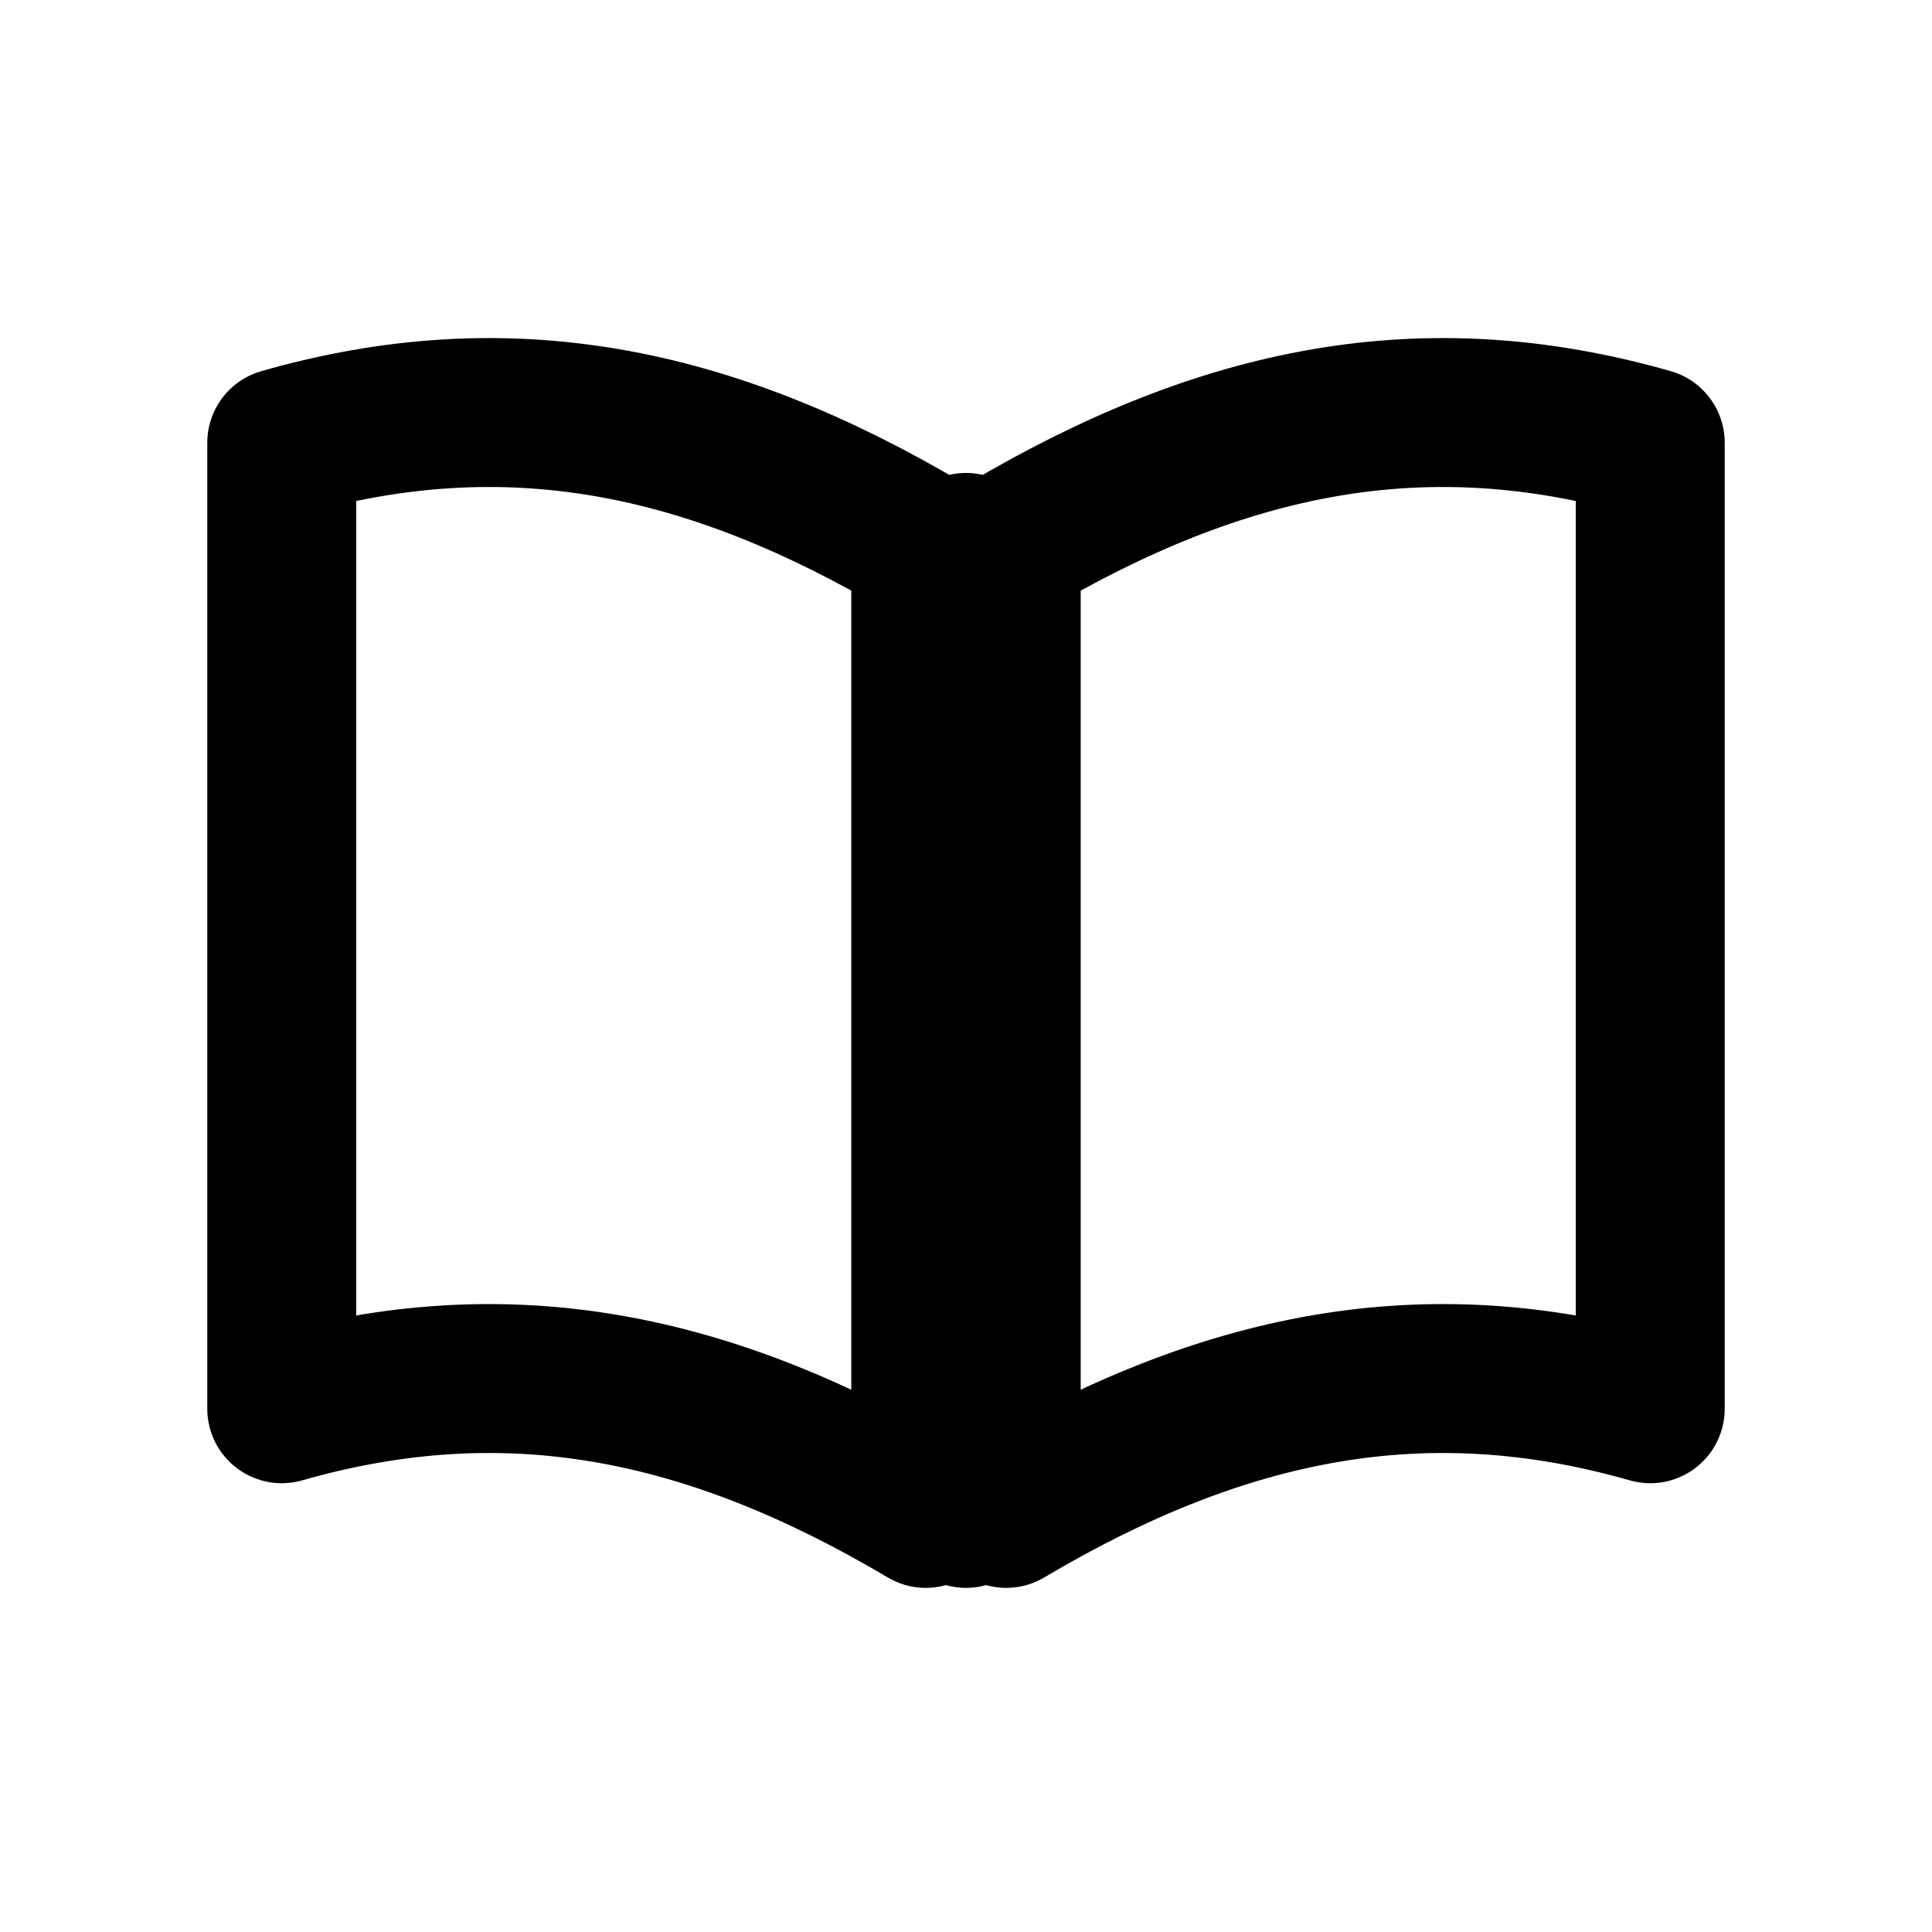
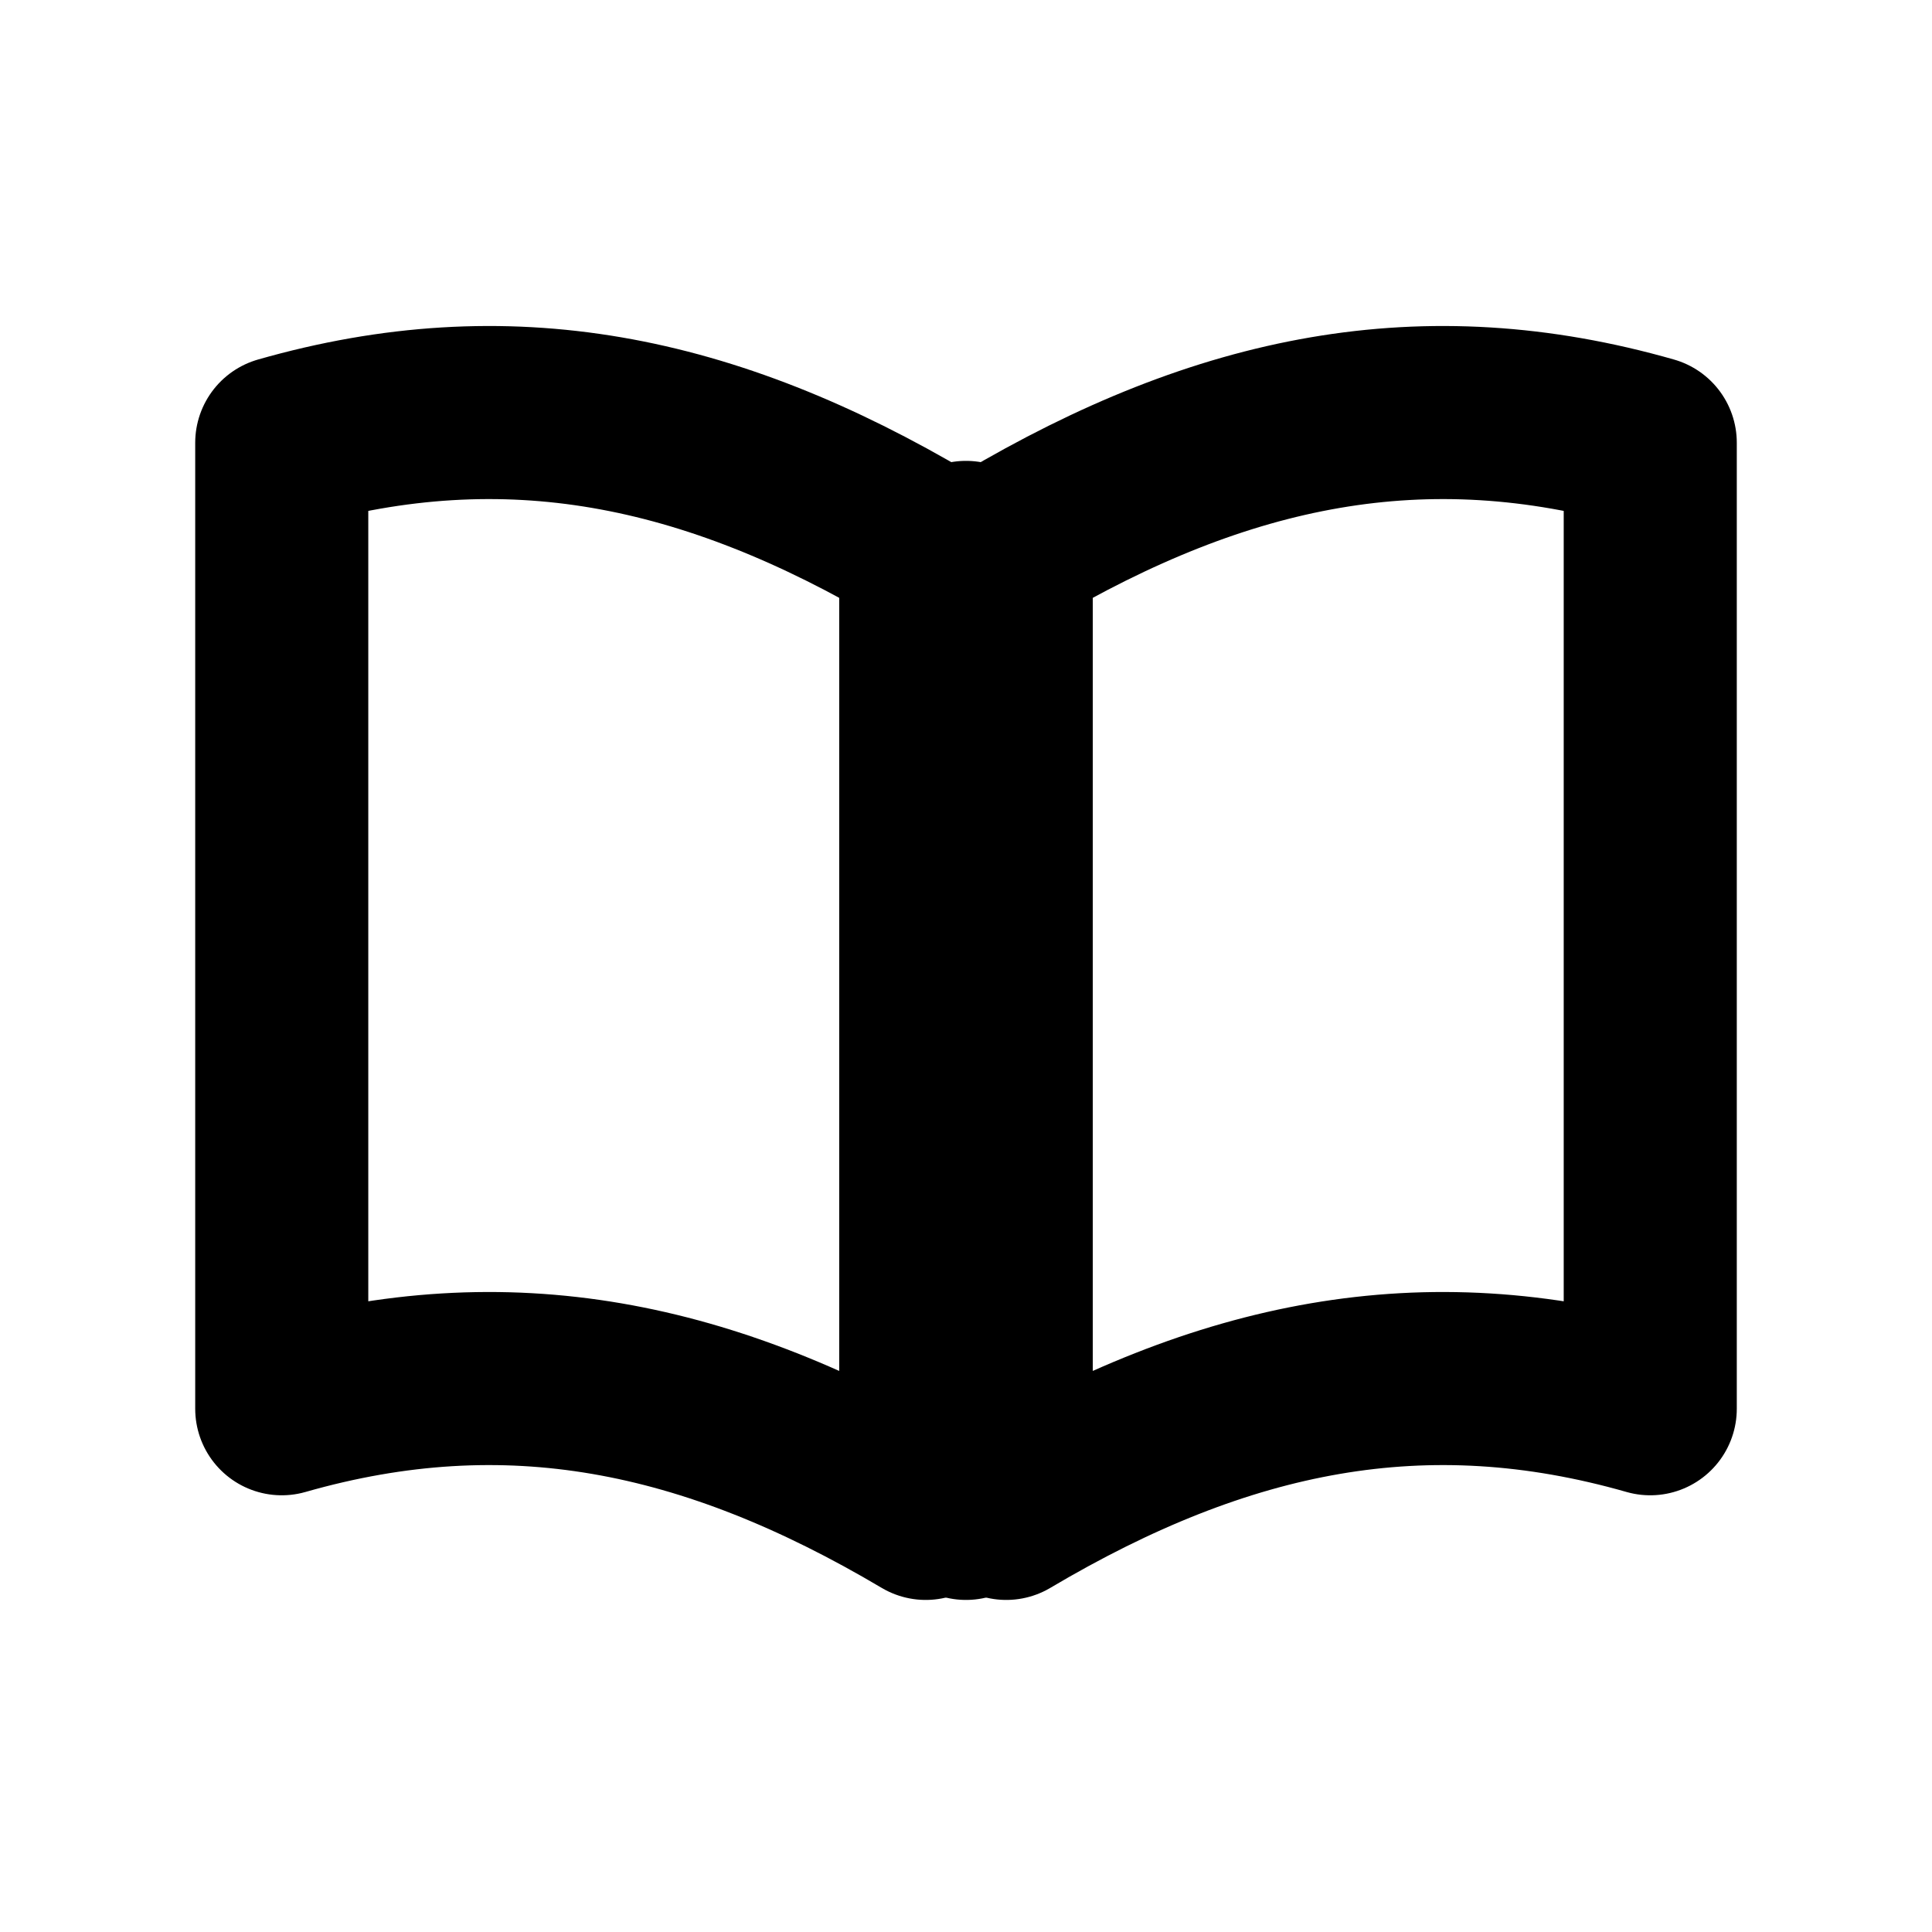
- <svg xmlns="http://www.w3.org/2000/svg" width="24" height="24" viewBox="0 0 24 24" fill="none" stroke="currentColor" stroke-width="1.85" stroke-linecap="round" stroke-linejoin="round">
+ <svg xmlns="http://www.w3.org/2000/svg" width="24" height="24" viewBox="0 0 24 24" fill="none" stroke="currentColor" stroke-width="2.15" stroke-linecap="round" stroke-linejoin="round">
  <path d="M3.5 5.5c2.8-.8 5.3-.3 8 1.3v12c-2.7-1.6-5.2-2.1-8-1.3z" />
  <path d="M20.5 5.5c-2.8-.8-5.3-.3-8 1.3v12c2.7-1.6 5.2-2.1 8-1.3z" />
  <path d="M12 6.8v12" />
</svg>
